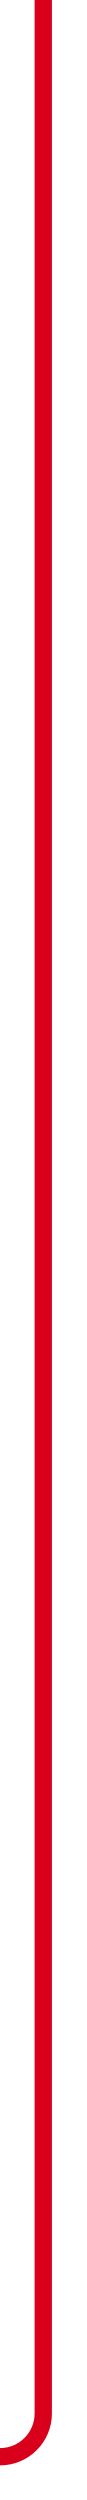
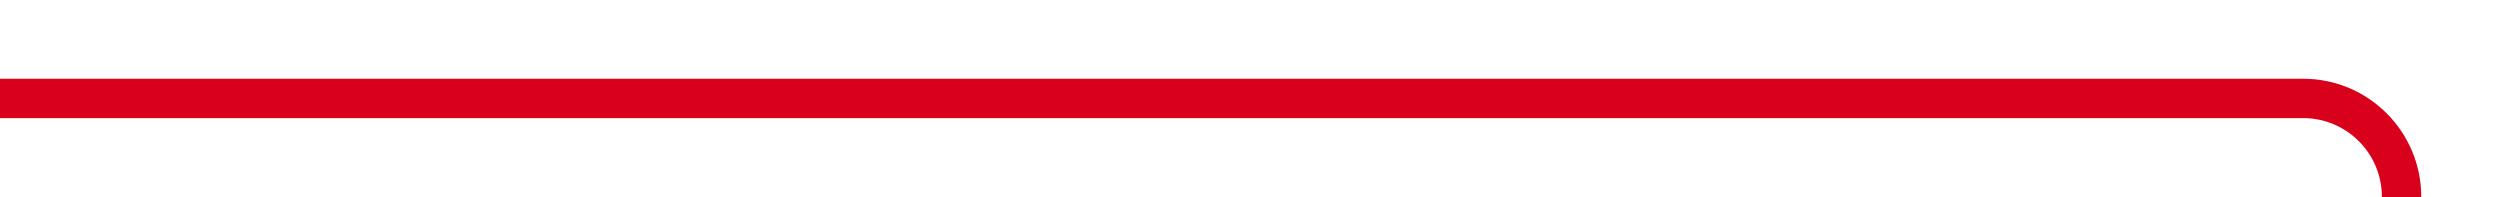
- <svg xmlns="http://www.w3.org/2000/svg" version="1.1" width="10px" height="289px" preserveAspectRatio="xMidYMin meet" viewBox="838 645  8 289">
-   <path d="M 842 645  L 842 924  A 5 5 0 0 1 837 929 L 829 929  " stroke-width="2" stroke="#d9001b" fill="none" />
+ <svg xmlns="http://www.w3.org/2000/svg" version="1.1" width="127px" height="10px" preserveAspectRatio="xMinYMid meet" viewBox="2999 178  127 8">
+   <path d="M 2999 182  L 3116 182  A 5 5 0 0 1 3121 187 L 3121 393  A 5 5 0 0 0 3126 398 L 3244 398  " stroke-width="2" stroke="#d9001b" fill="none" />
</svg>
